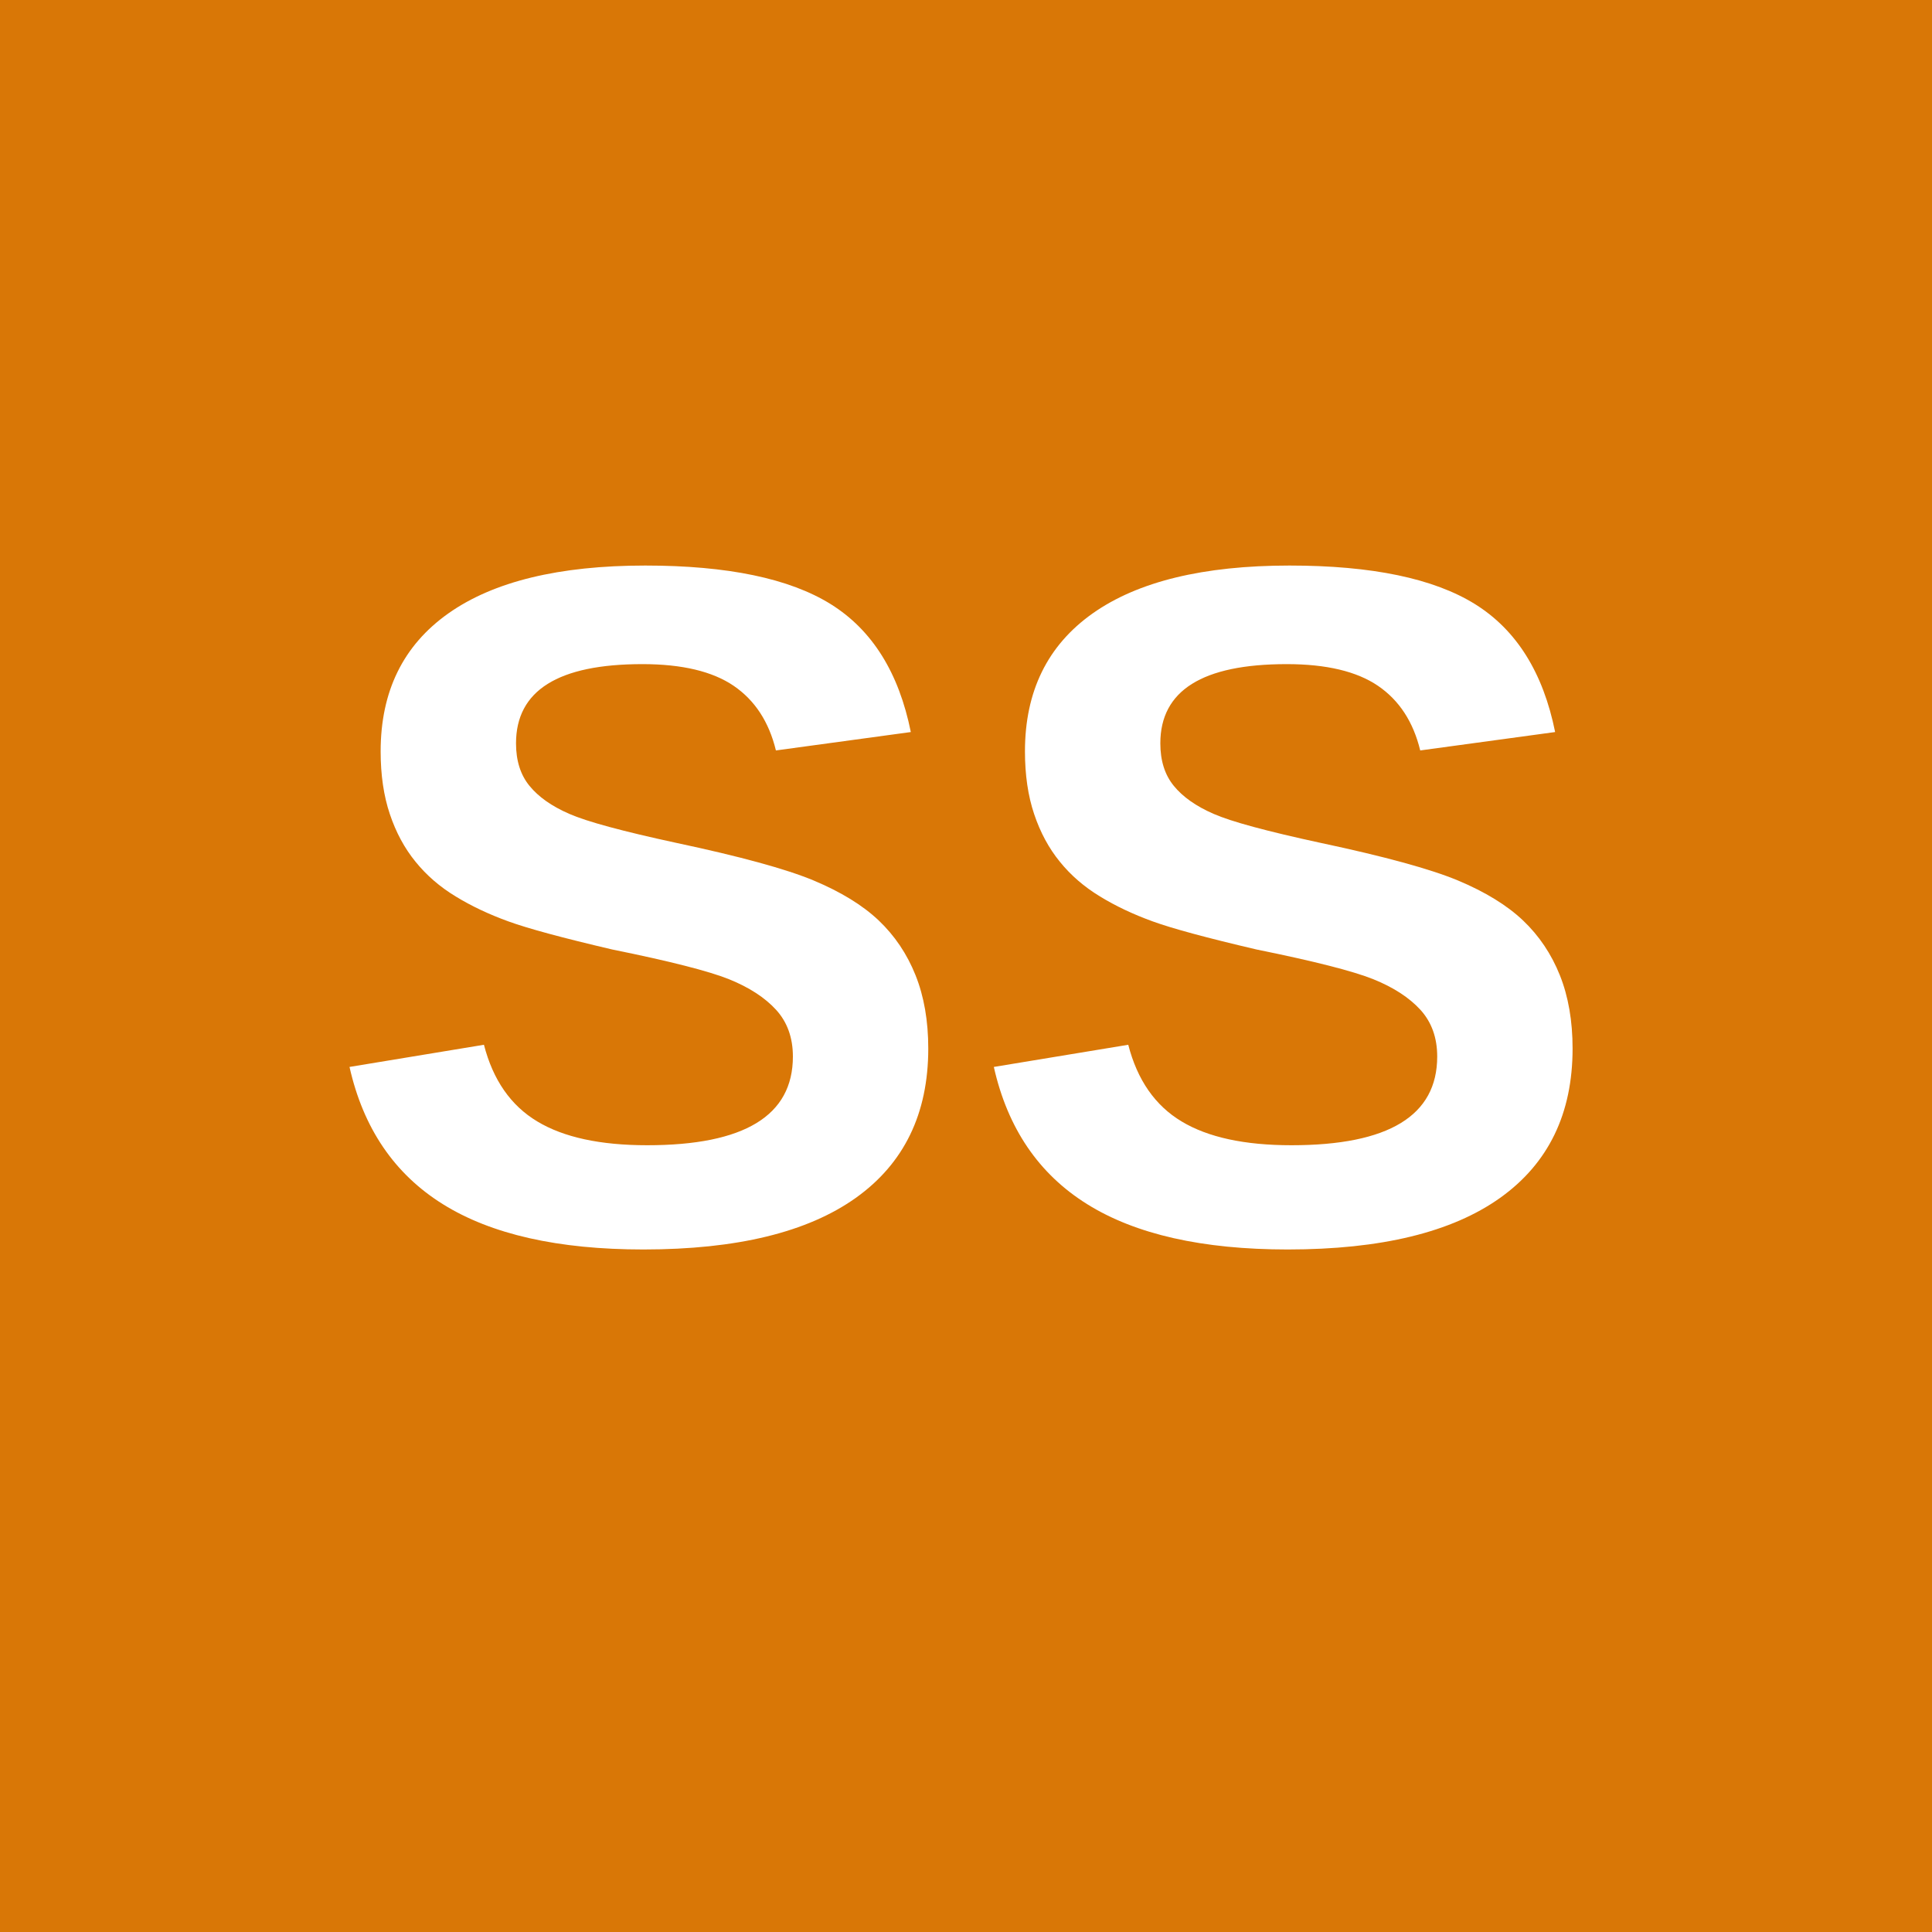
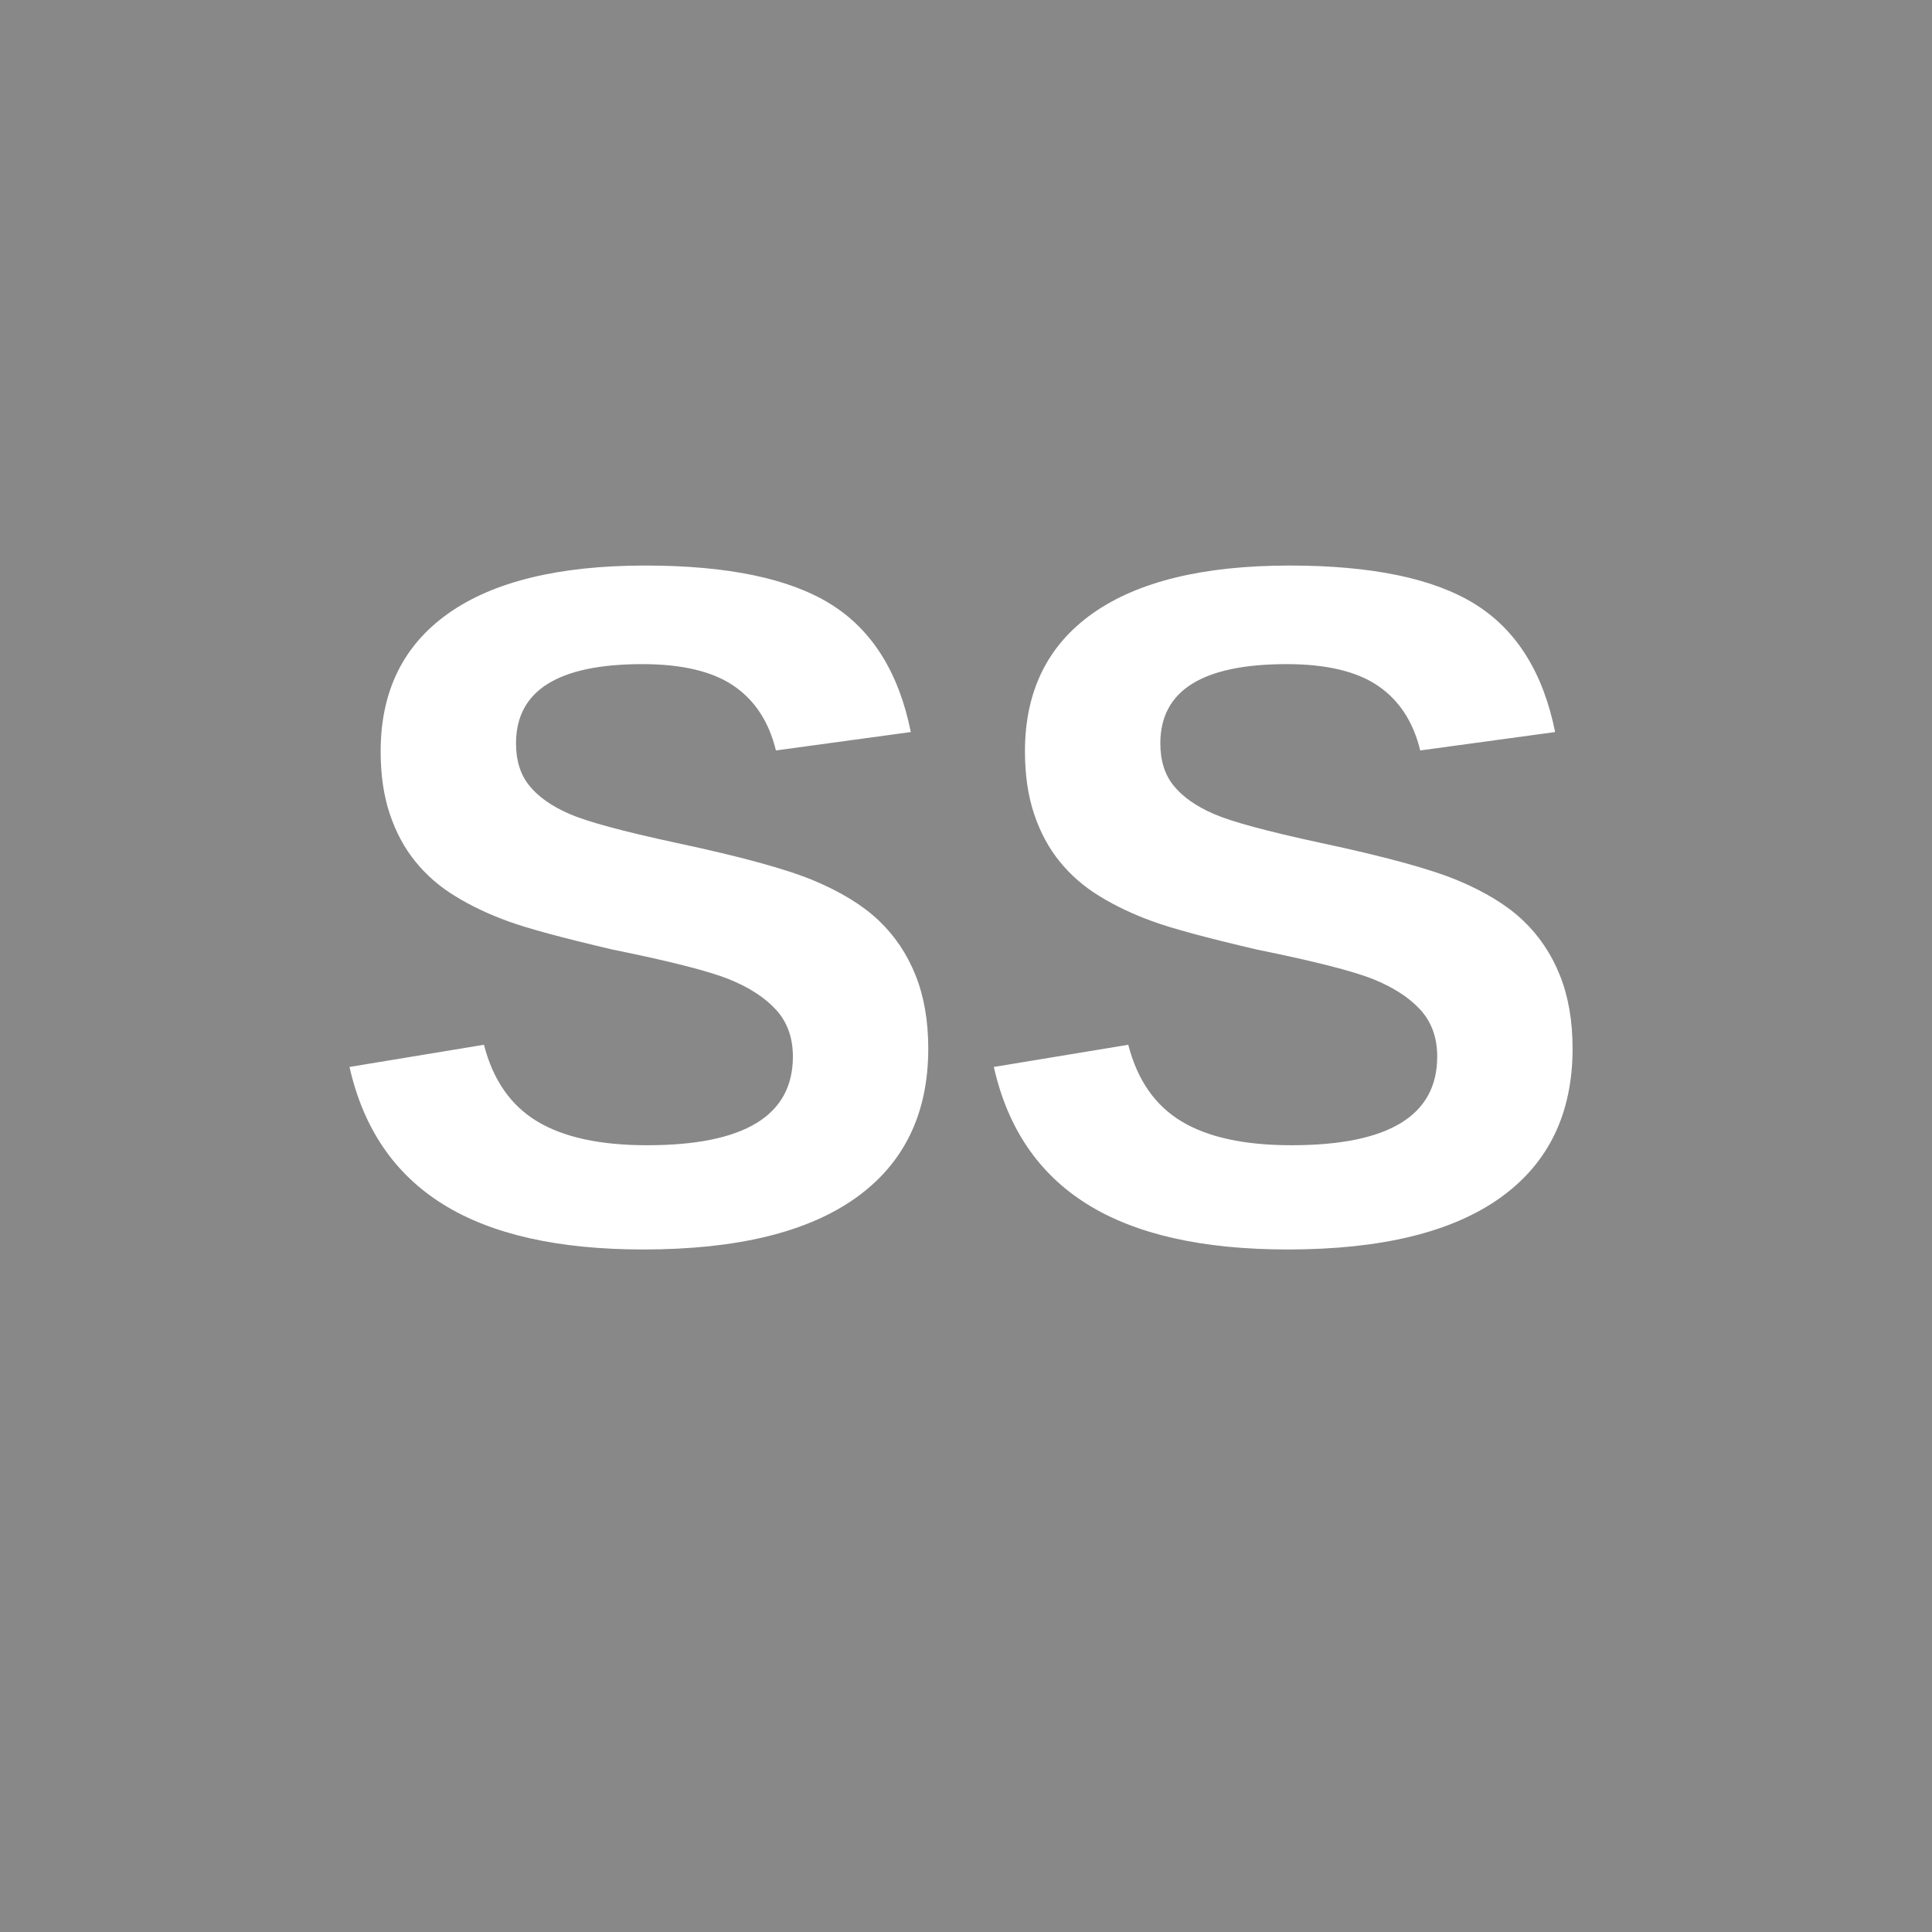
<svg xmlns="http://www.w3.org/2000/svg" width="128" height="128">
-   <rect width="128" height="128" fill="#D97706" />
+   <rect width="128" height="128" fill="#888888" />
  <text x="50%" y="50%" dominant-baseline="middle" text-anchor="middle" font-family="Arial" font-size="64" fill="white" font-weight="bold">
        SS
      </text>
</svg>
